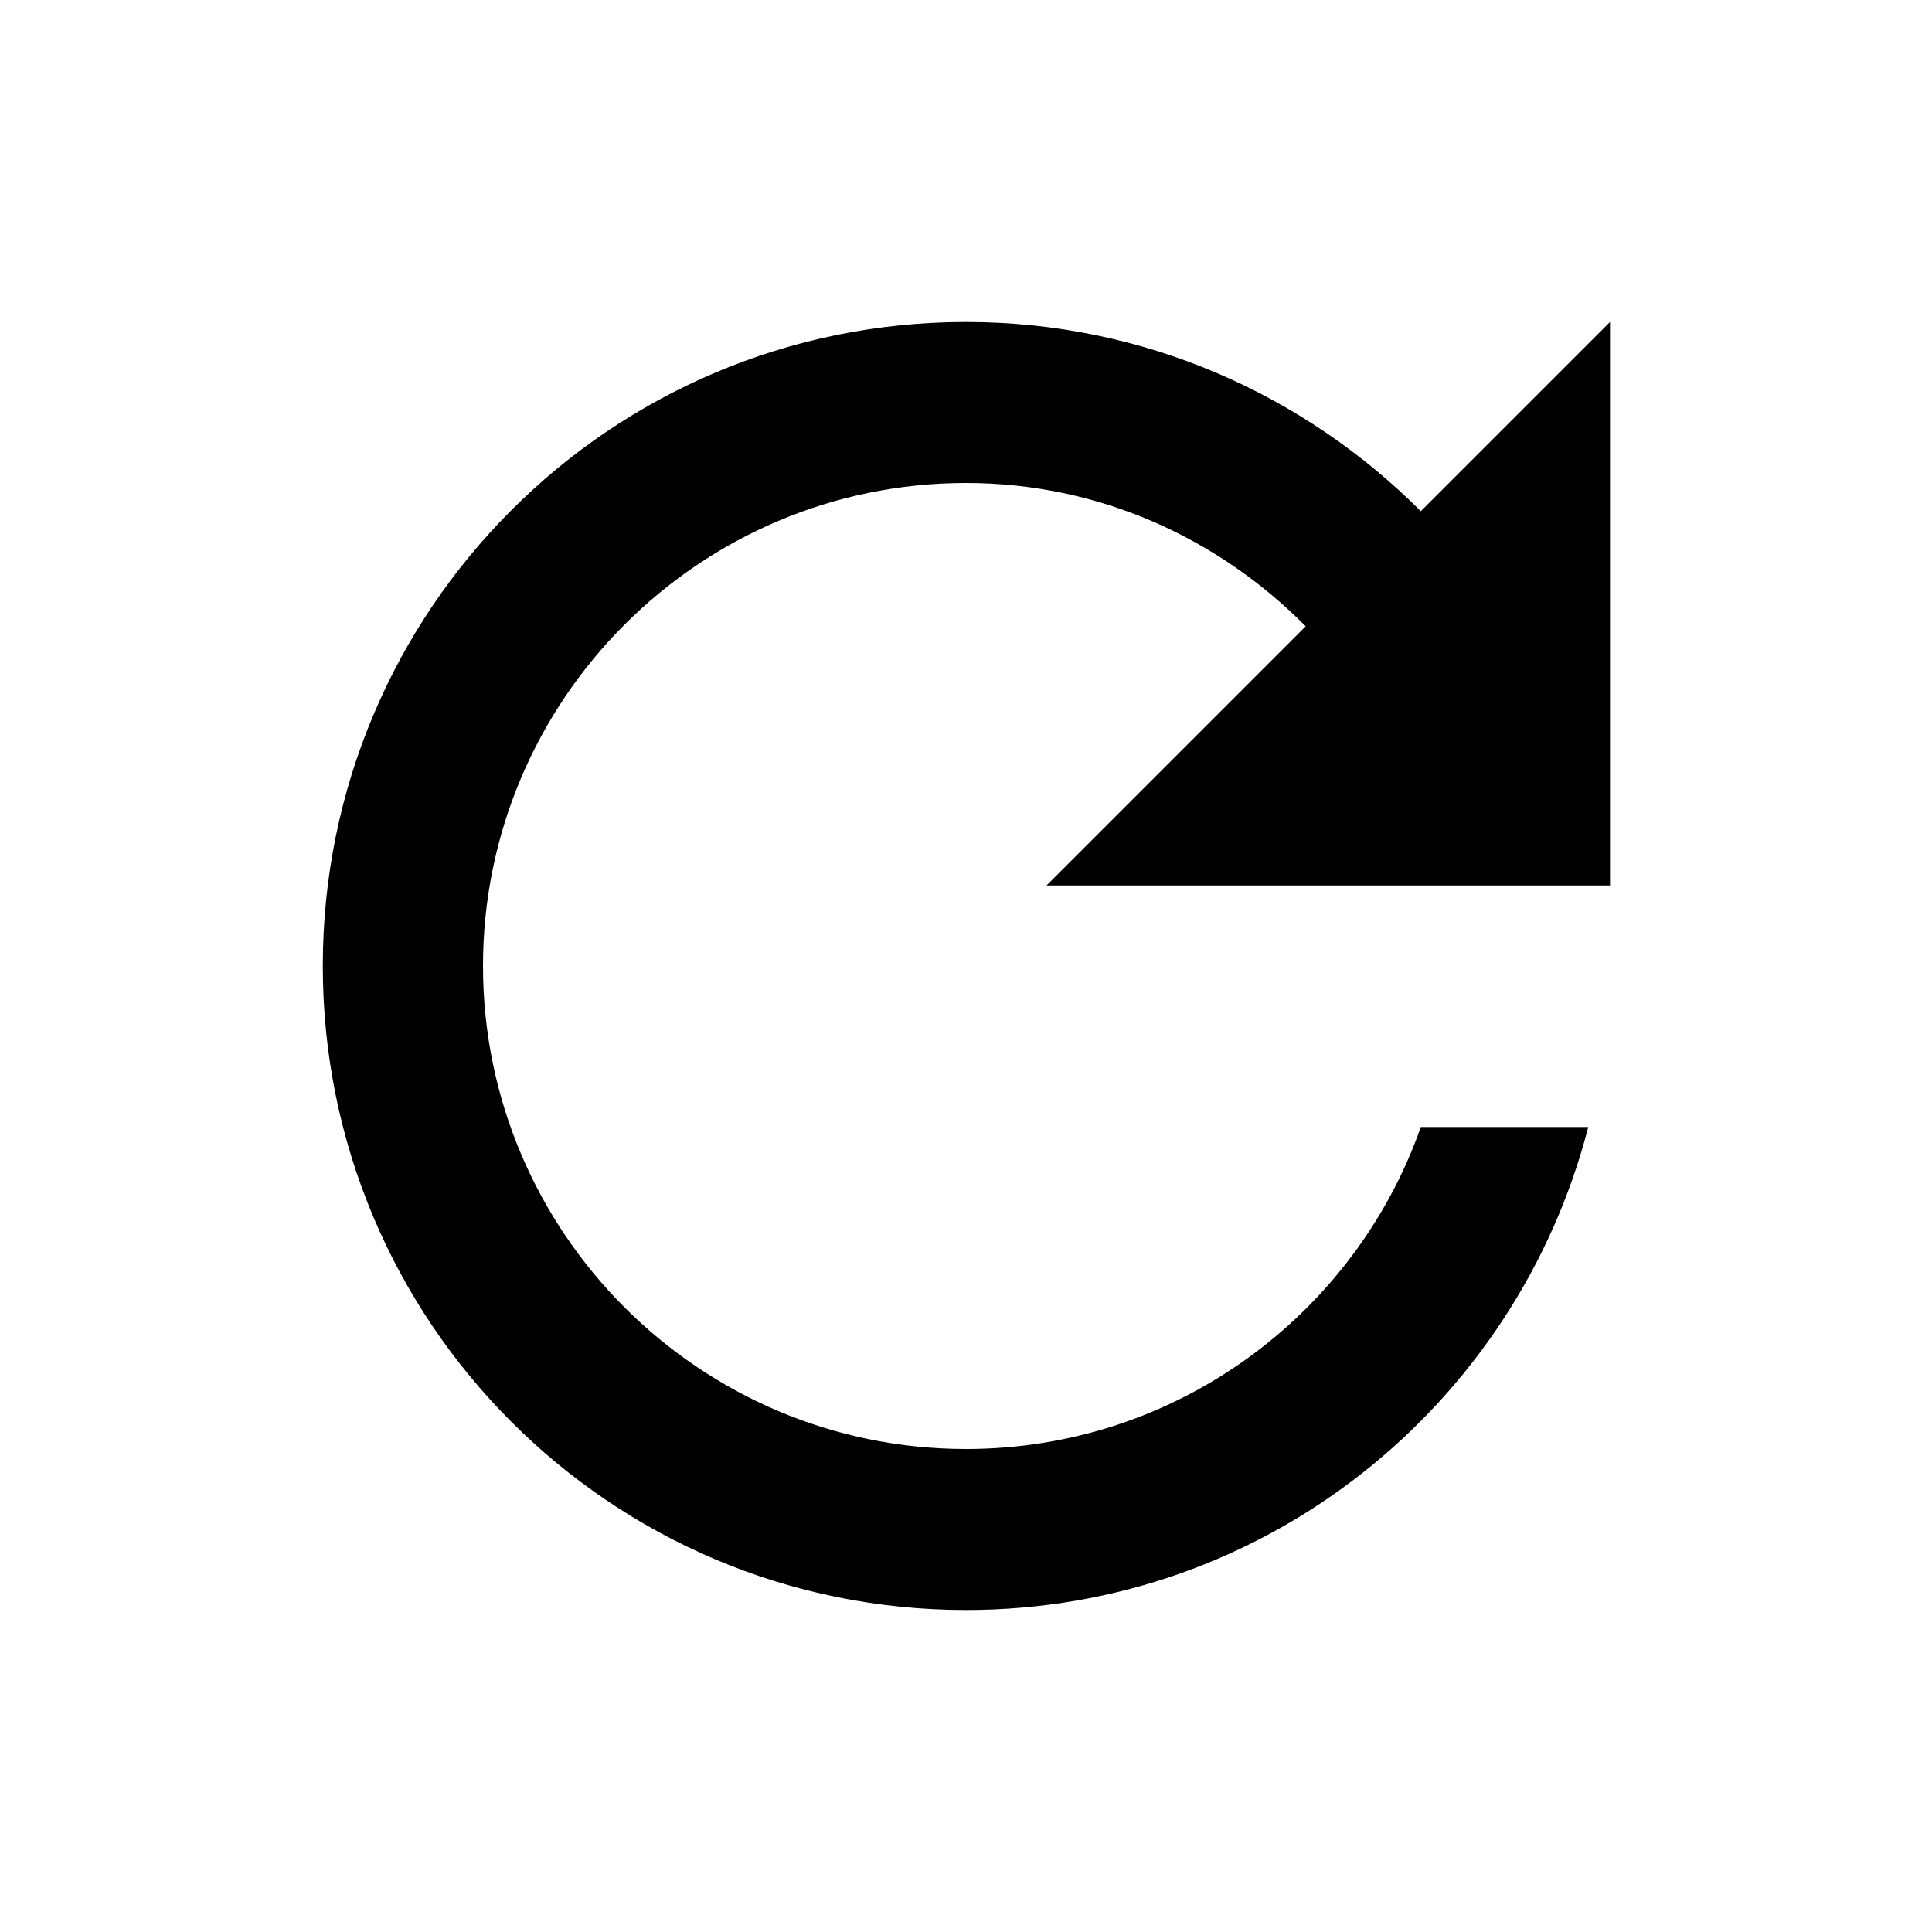
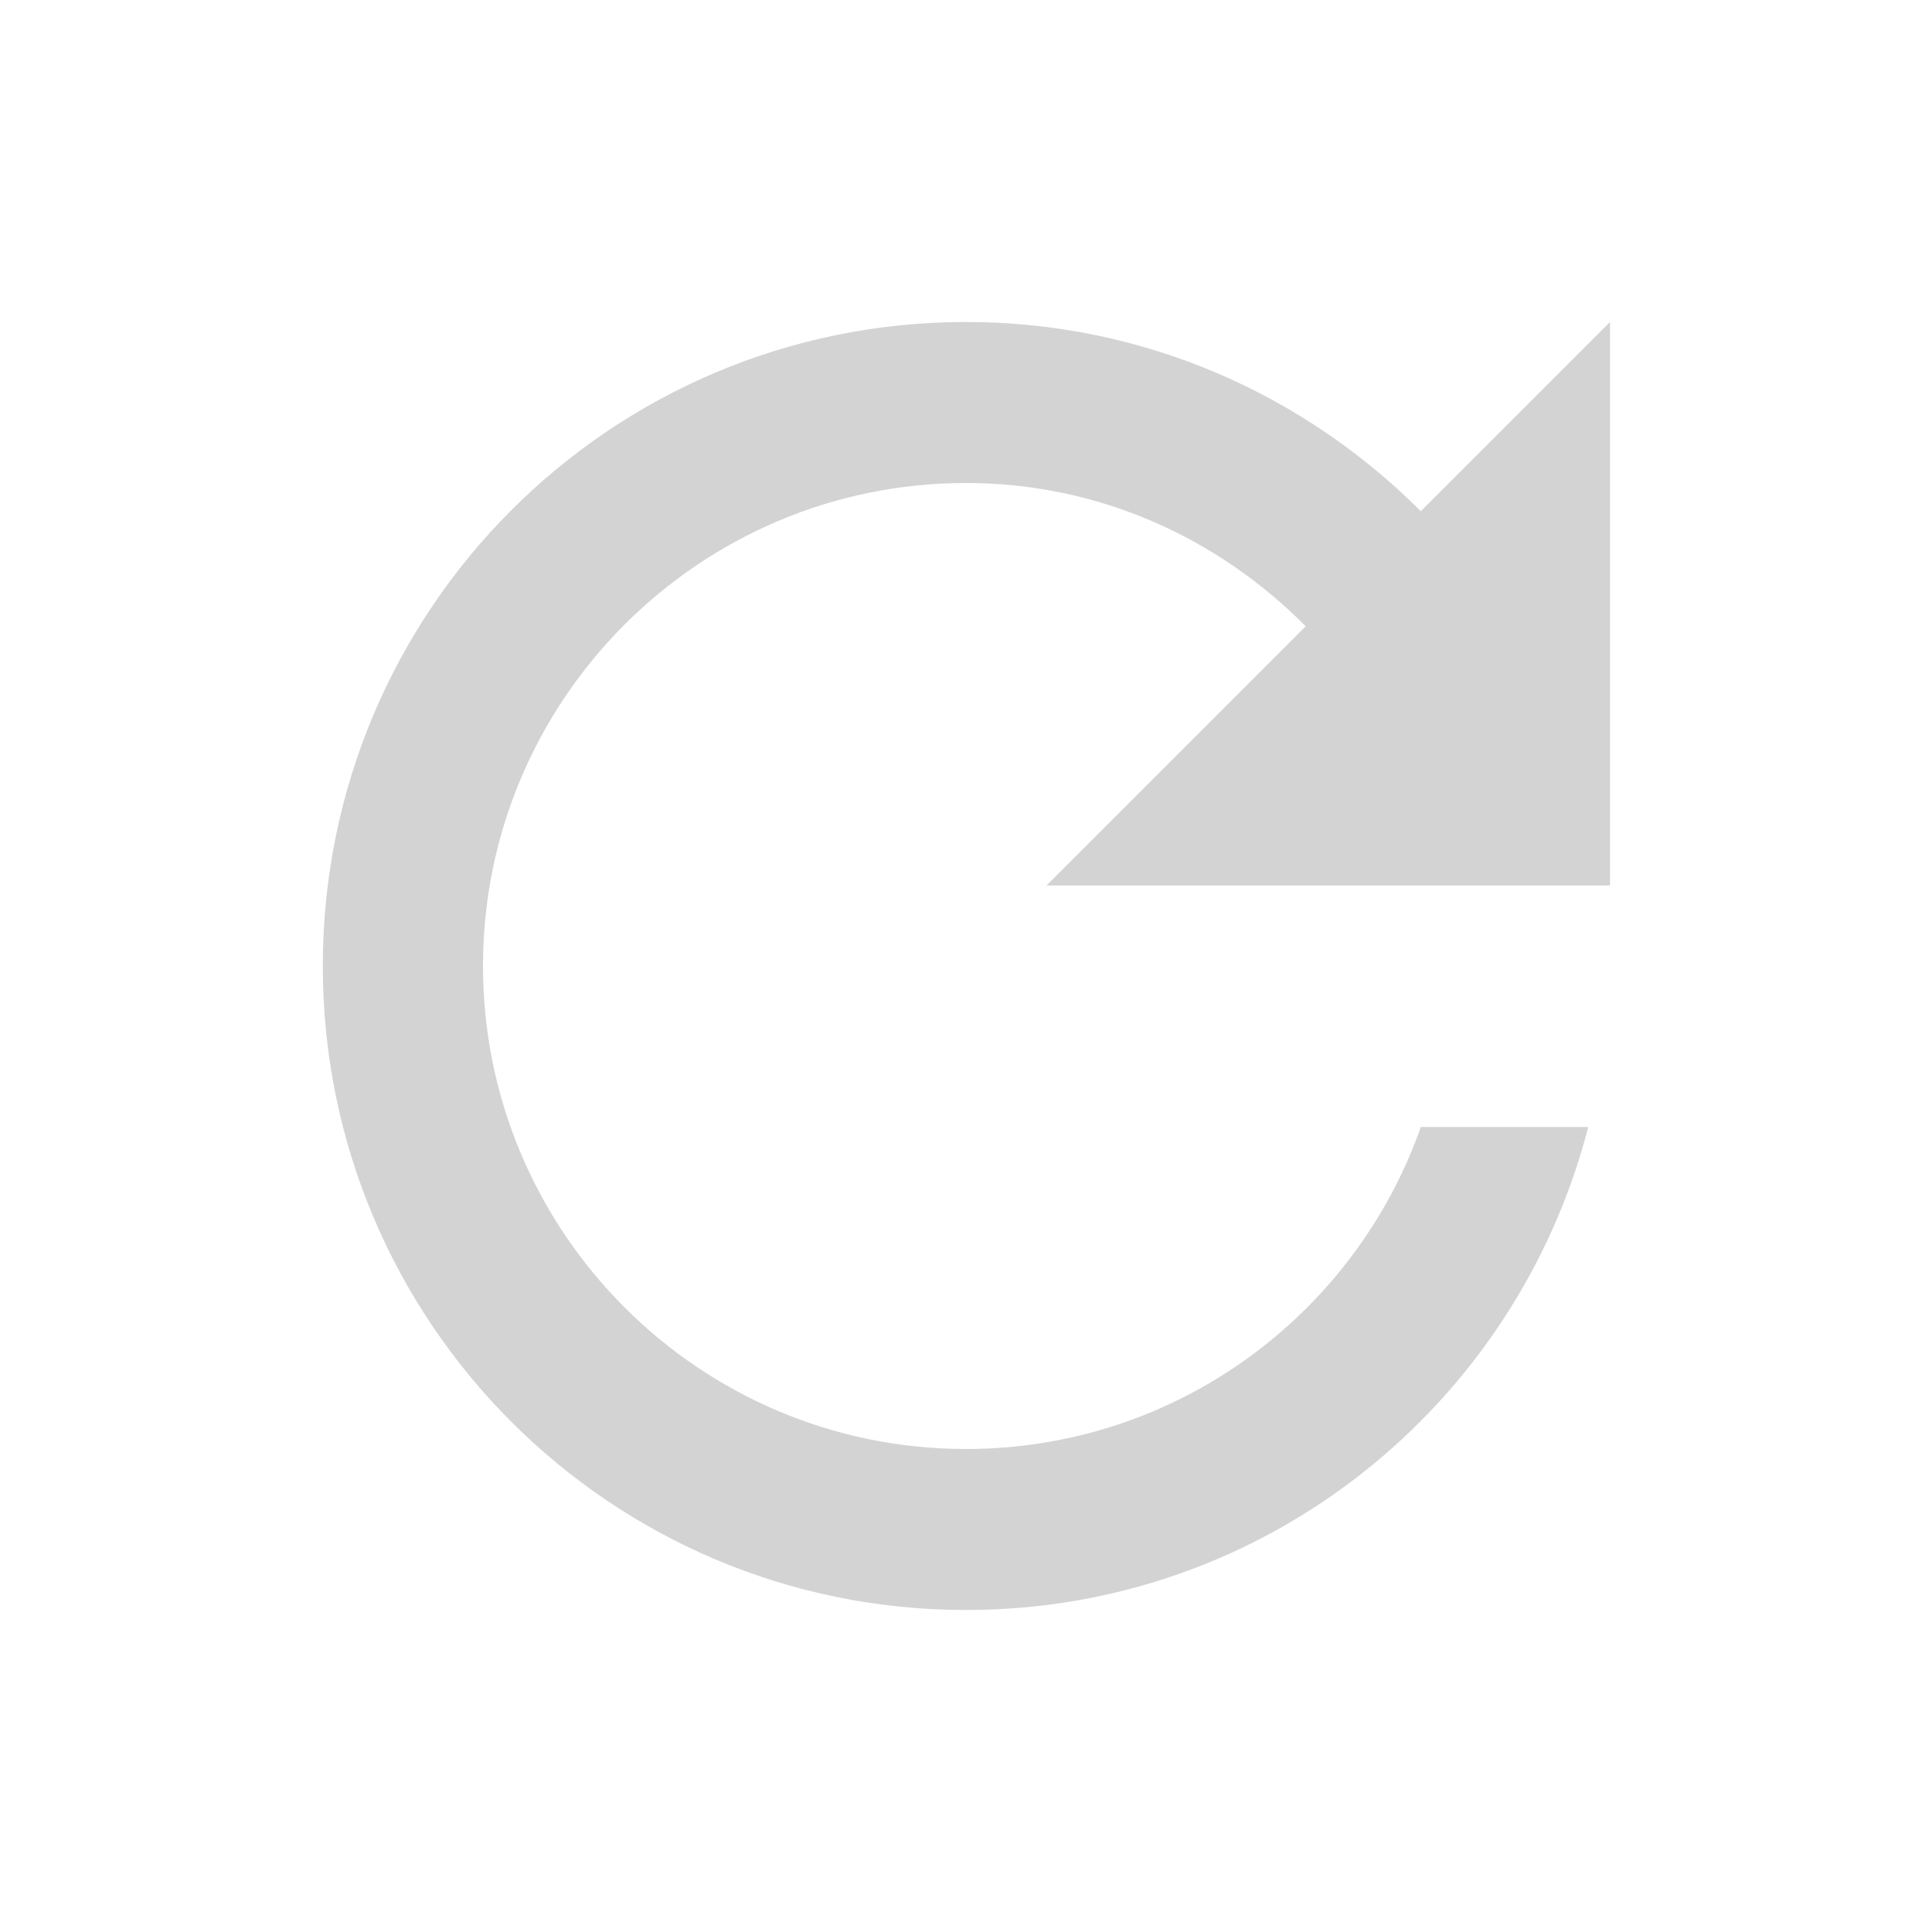
<svg xmlns="http://www.w3.org/2000/svg" viewBox="0 0 24 24">
-   <path d="M17.65 6.35C16.2 4.9 14.21 4 12 4c-4.42 0-7.99 3.58-7.99 8s3.57 8 7.99 8c3.73 0 6.84-2.55 7.73-6h-2.08c-.82 2.33-3.04 4-5.65 4-3.31 0-6-2.69-6-6s2.69-6 6-6c1.66 0 3.14.69 4.22 1.78L13 11h7V4l-2.35 2.35z" />
+   <path fill="#D3D3D3" d="M17.65 6.35C16.2 4.9 14.21 4 12 4c-4.42 0-7.99 3.58-7.99 8s3.57 8 7.99 8c3.73 0 6.84-2.55 7.73-6h-2.08c-.82 2.33-3.04 4-5.65 4-3.31 0-6-2.69-6-6s2.69-6 6-6c1.66 0 3.14.69 4.22 1.78L13 11h7V4l-2.35 2.35z" />
  <path d="M0 0h24v24H0z" fill="none" />
</svg>
